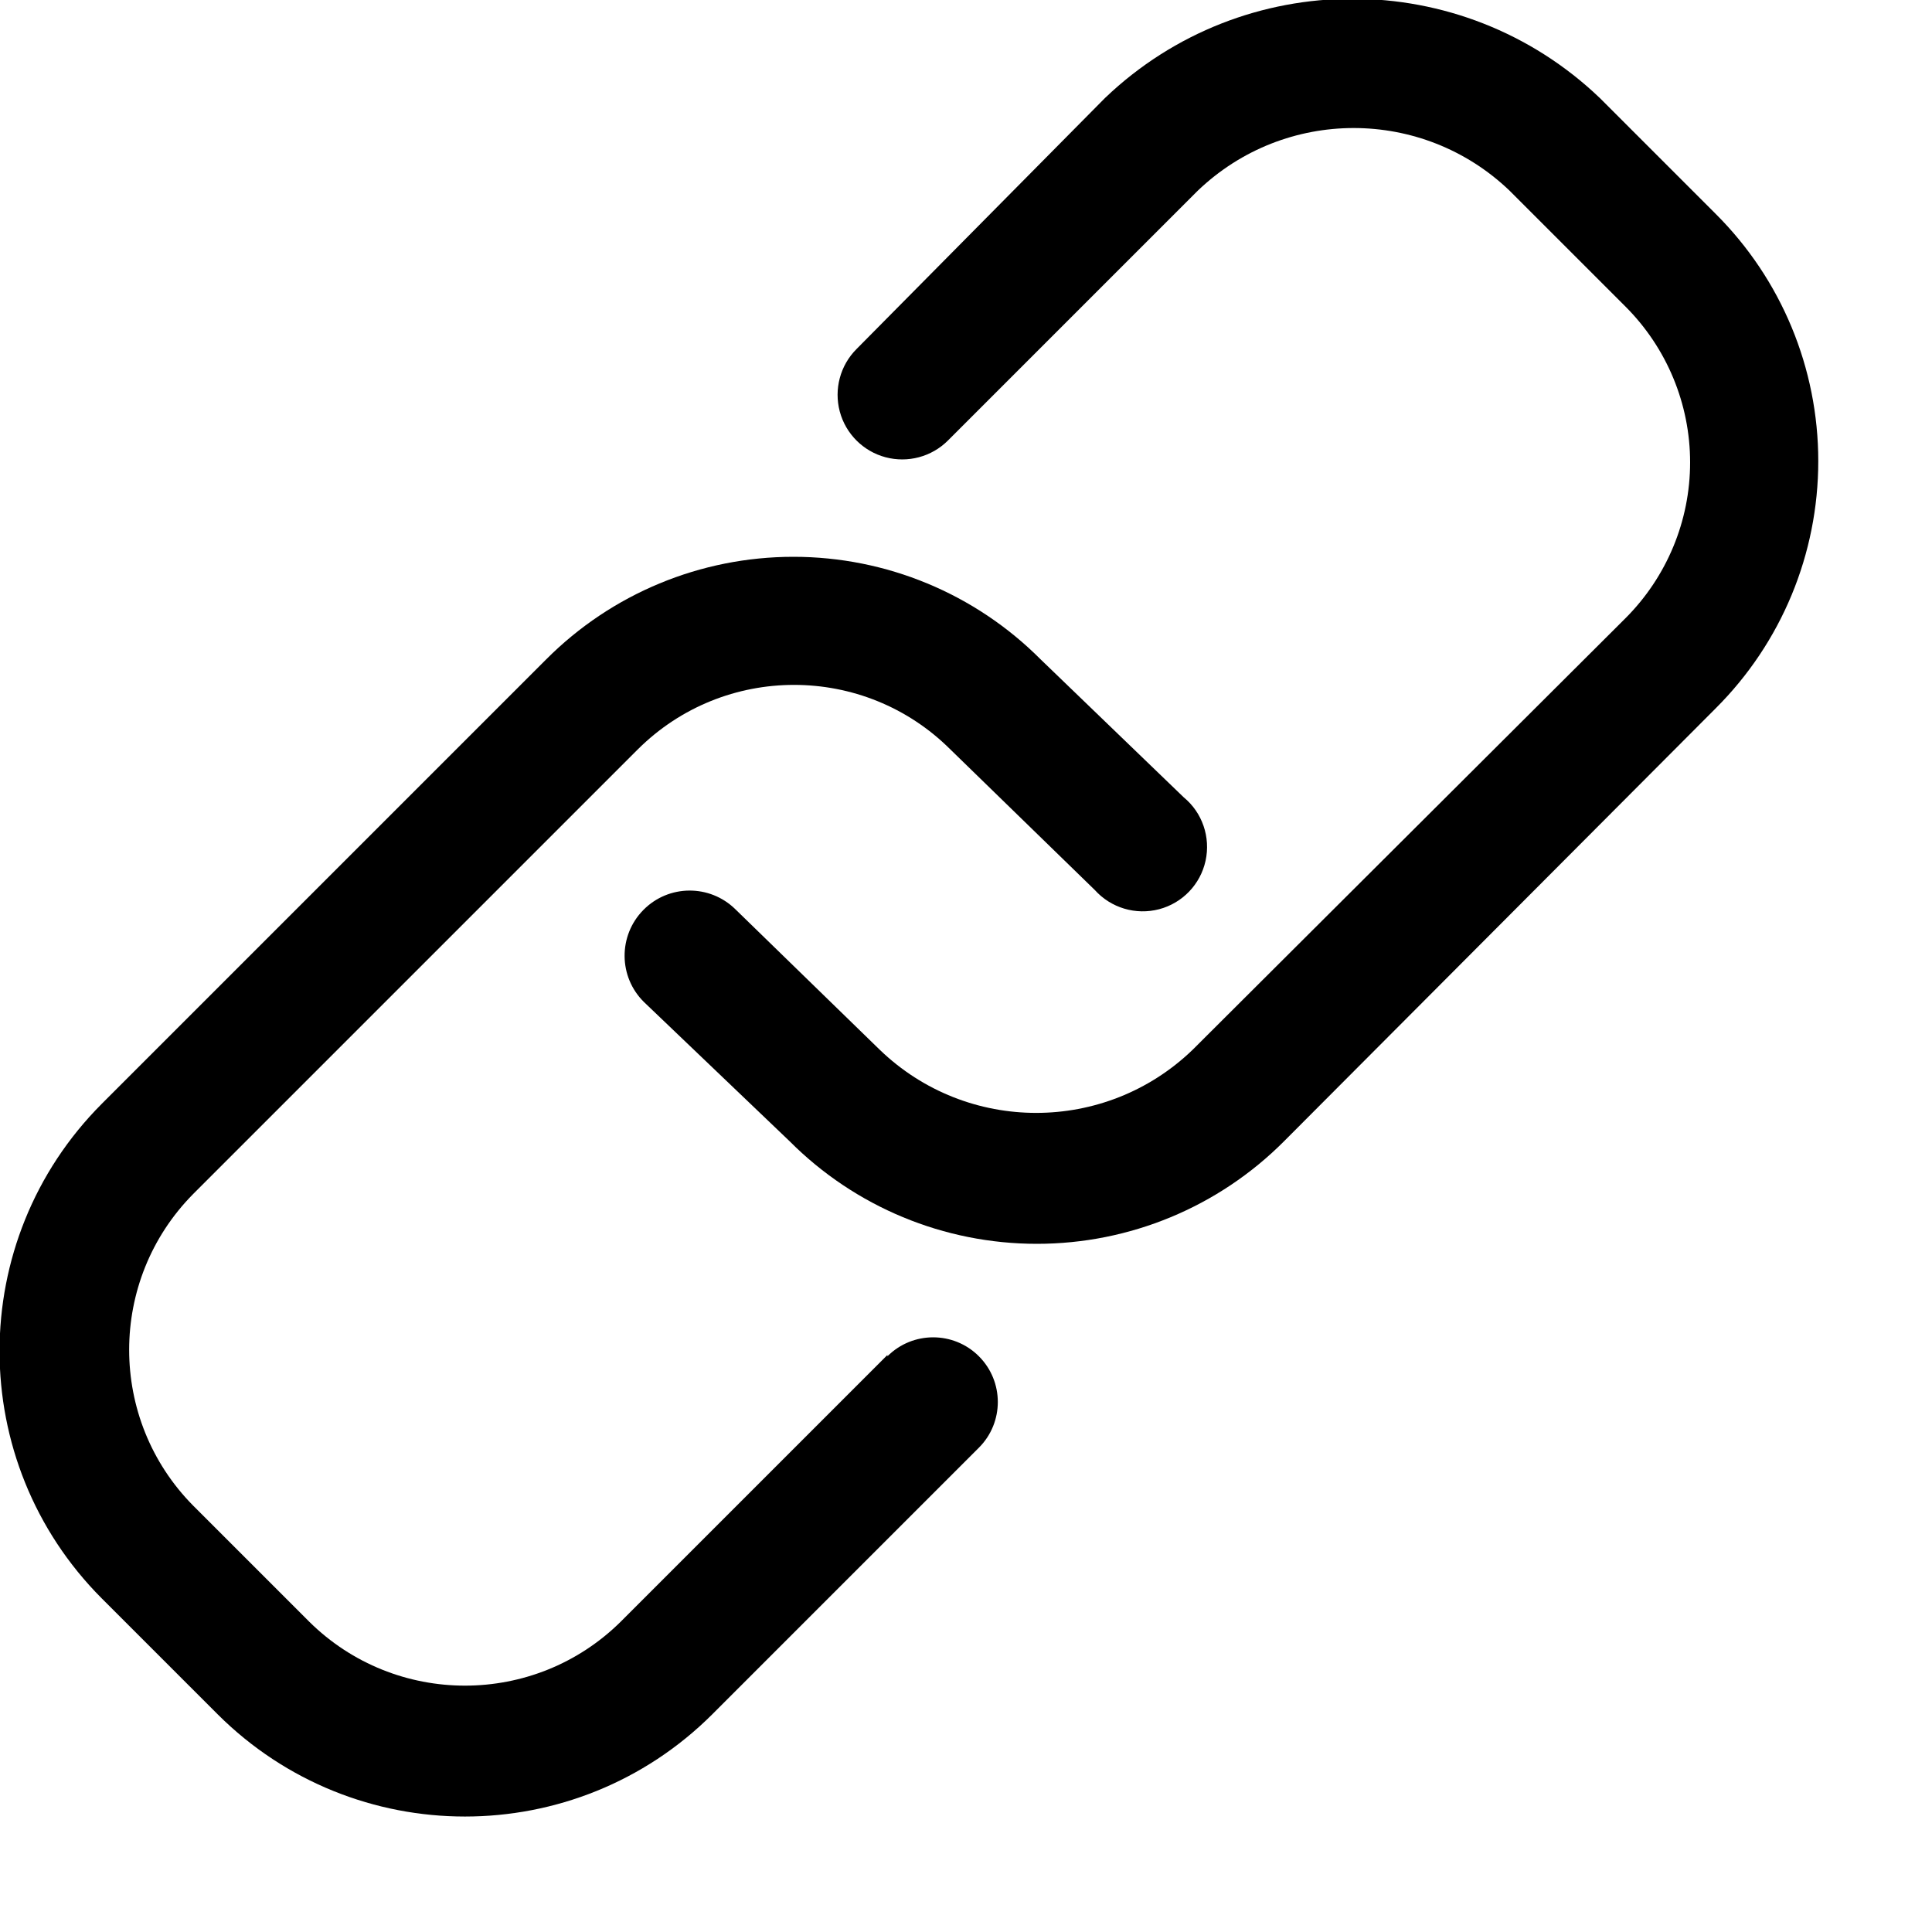
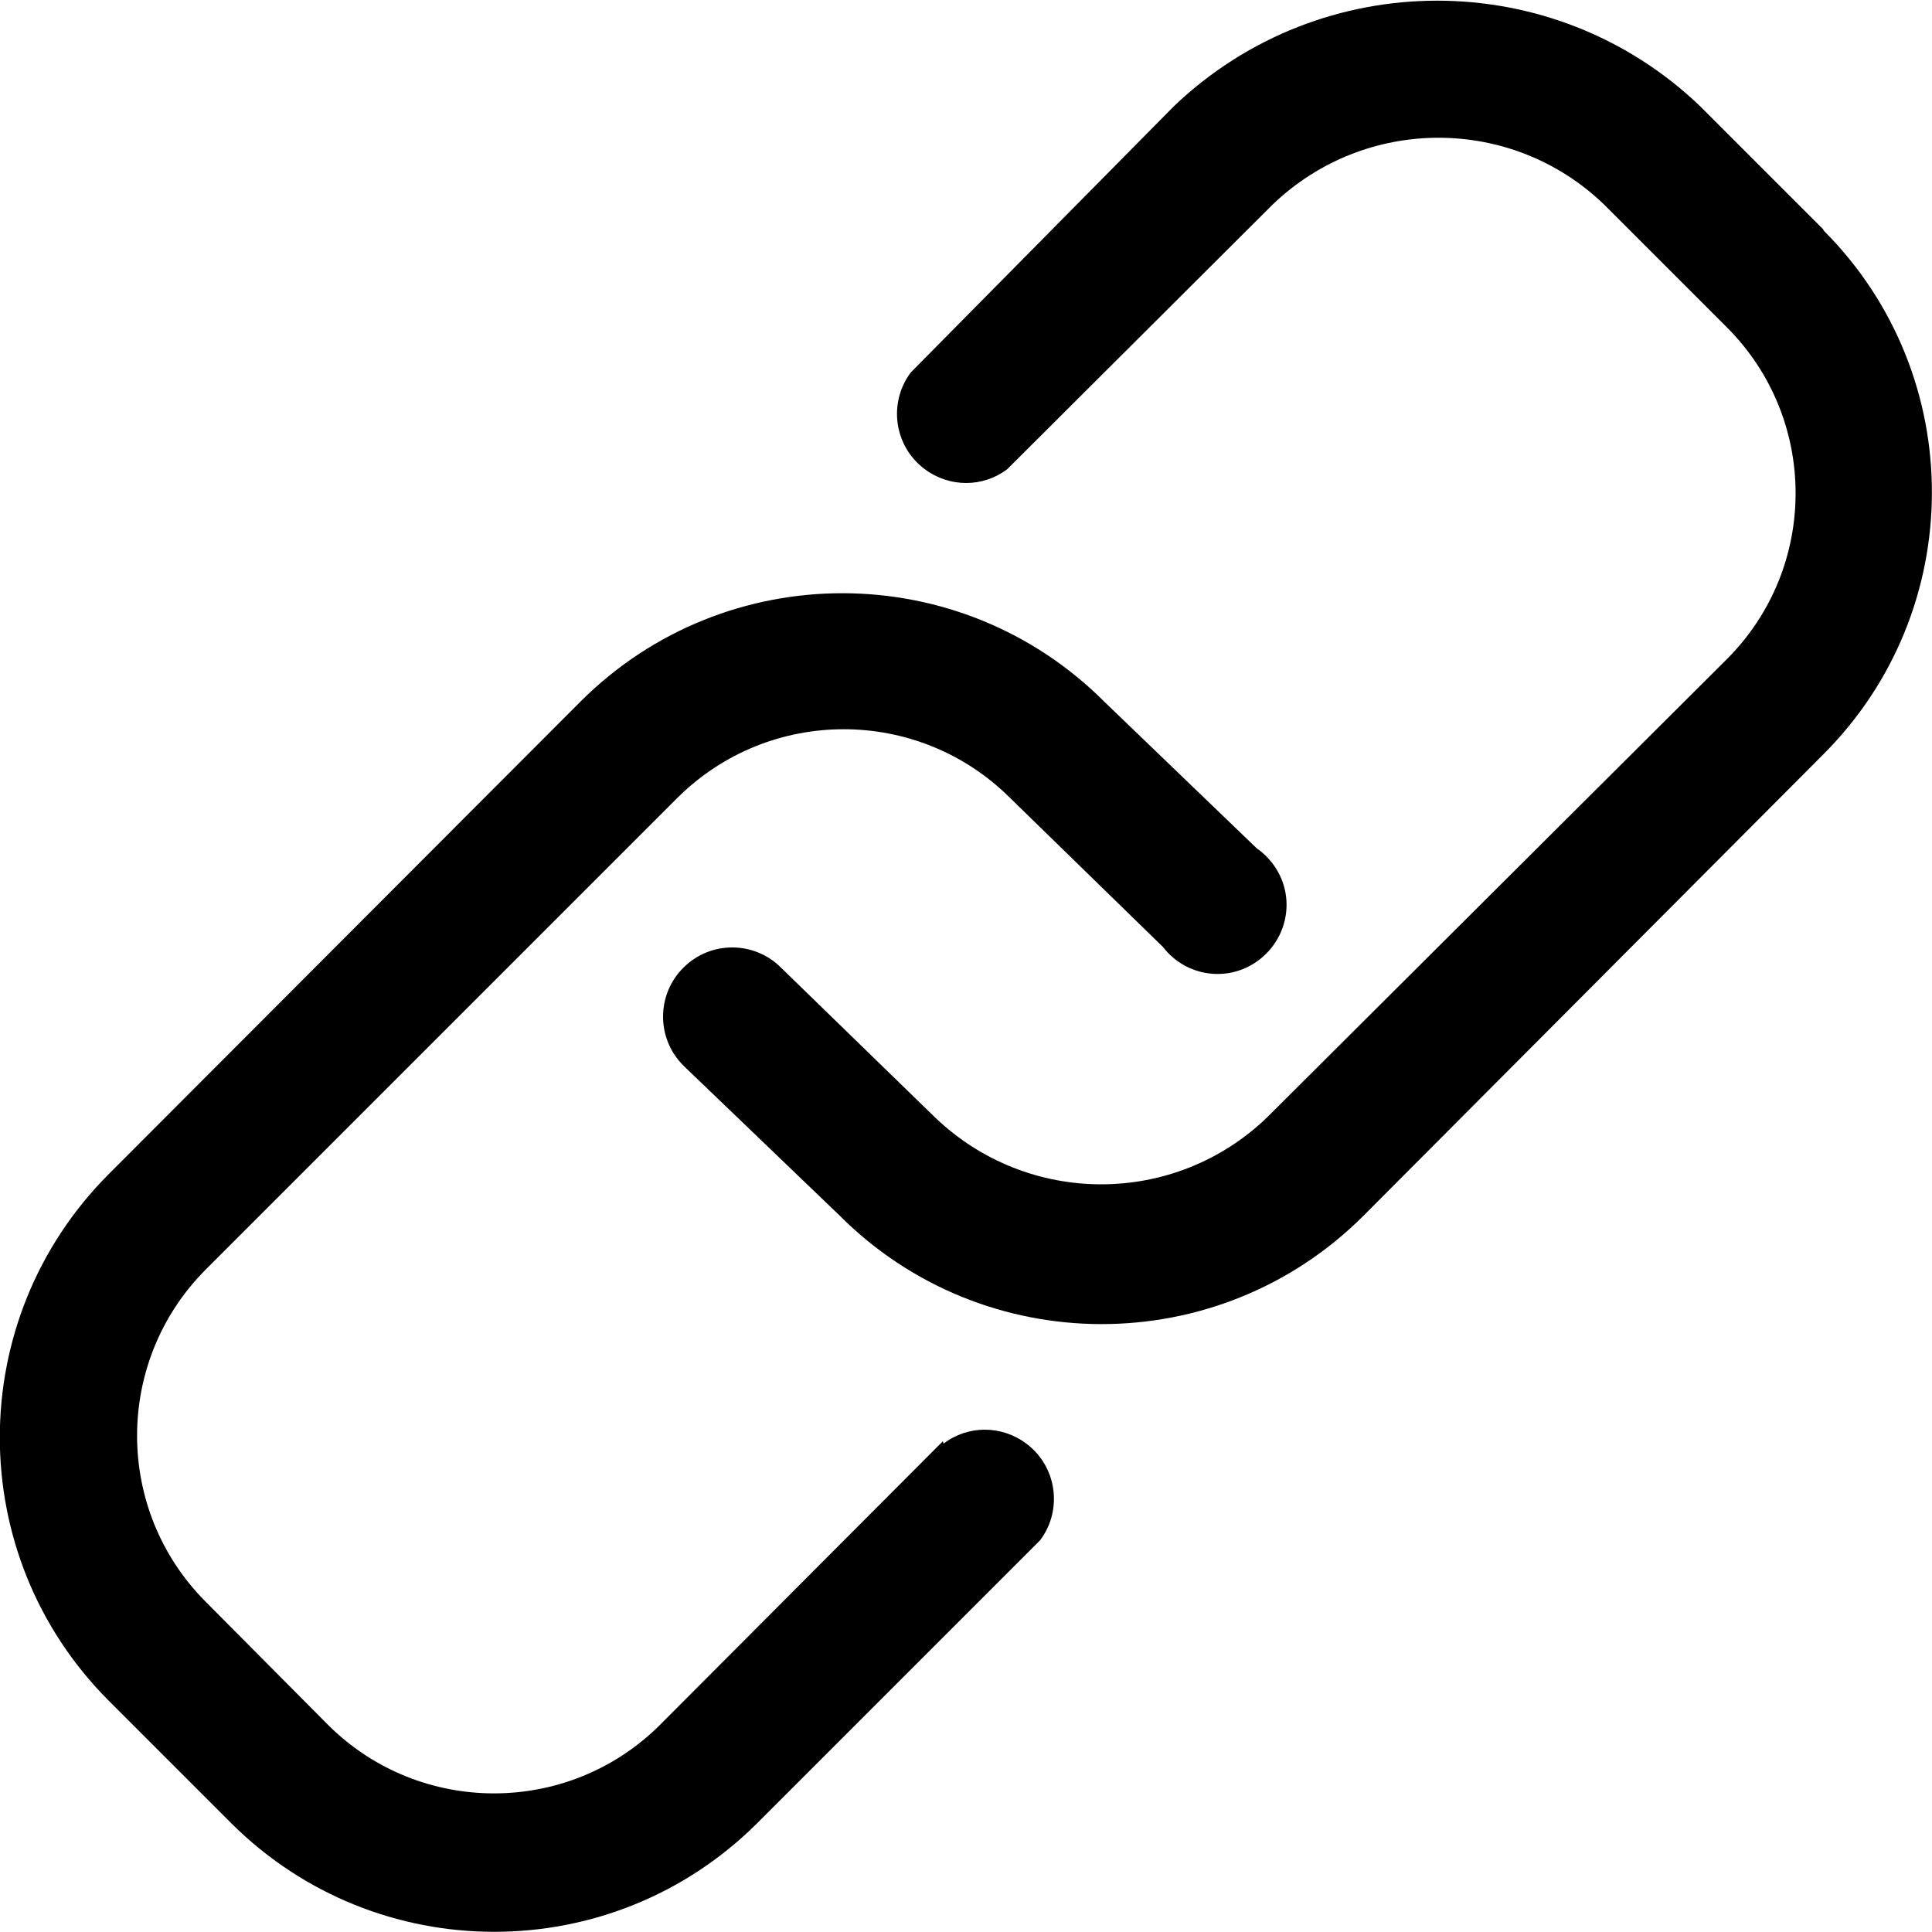
- <svg xmlns="http://www.w3.org/2000/svg" width="15px" height="15px" viewBox="0 0 15 15" version="1.1">
-   <defs />
-   <g id="Page-1" stroke="none" stroke-width="1" fill="none" fill-rule="evenodd">
-     <g id="127-stage-link" transform="translate(-1, -1)" fill="#000000">
-       <g id="Layer_2">
-         <g id="Icons">
-           <path d="M14.32,2.66 L13.42,1.76 C12.346,0.734 10.654,0.734 9.58,1.76 L7.65,3.71 C7.523,3.837 7.474,4.022 7.52,4.195 C7.566,4.368 7.702,4.504 7.875,4.55 C8.048,4.596 8.233,4.547 8.36,4.42 L10.3,2.48 C10.977,1.832 12.043,1.832 12.72,2.48 L13.62,3.38 C13.941,3.701 14.122,4.136 14.122,4.59 C14.122,5.044 13.941,5.479 13.62,5.8 L10.26,9.15 C9.582,9.804 8.508,9.804 7.83,9.15 L6.71,8.06 C6.511,7.864 6.191,7.866 5.995,8.065 C5.799,8.264 5.801,8.584 6,8.78 L7.13,9.86 C7.639,10.371 8.329,10.657 9.05,10.657 C9.771,10.657 10.461,10.371 10.97,9.86 L14.32,6.5 C14.831,5.991 15.117,5.301 15.117,4.58 C15.117,3.859 14.831,3.169 14.32,2.66 L14.32,2.66 Z" id="Shape" />
-           <path d="M7.89,11.52 L5.82,13.59 C5.15,14.253 4.07,14.253 3.4,13.59 L2.5,12.69 C1.837,12.02 1.837,10.94 2.5,10.27 L5.95,6.82 C6.621,6.15 7.709,6.15 8.38,6.82 L9.5,7.91 C9.625,8.049 9.818,8.107 10,8.059 C10.181,8.011 10.32,7.866 10.36,7.683 C10.4,7.5 10.335,7.309 10.19,7.19 L9.08,6.12 C8.571,5.609 7.881,5.323 7.16,5.323 C6.439,5.323 5.749,5.609 5.24,6.12 L1.79,9.57 C0.732,10.631 0.732,12.349 1.79,13.41 L2.69,14.31 C3.751,15.368 5.469,15.368 6.53,14.31 L8.6,12.24 C8.796,12.044 8.796,11.726 8.6,11.53 C8.404,11.334 8.086,11.334 7.89,11.53 L7.89,11.52 Z" id="Shape" />
-         </g>
-       </g>
-     </g>
-   </g>
+ <svg xmlns="http://www.w3.org/2000/svg" version="1.1" id="Layer_1" x="0px" y="0px" width="500px" height="500px" viewBox="0 0 500 500" enable-background="new 0 0 500 500" xml:space="preserve">
+   <path d="M471.8,59.3l-31.9-31.9c-38-36.3-97.9-36.3-136,0l-68.2,69c-5.9,7.9-4.3,19.1,3.6,25c6.4,4.8,15.1,4.8,21.4,0l68.7-68.5  c24-23,61.8-23,85.7,0L447,84.8c23.6,23.7,23.6,62,0,85.7l0,0L328,289.1c-24,23.2-62,23.2-86.1,0l-39.7-38.6  c-6.9-7-18.3-7.1-25.3-0.1c-7,6.9-7.1,18.3-0.1,25.3c0.1,0.1,0.2,0.2,0.4,0.4l39.9,38.3c37.4,37.6,98.2,37.7,135.7,0.3c0,0,0,0,0,0  l0.3-0.3l118.6-119c37.6-37.4,37.7-98.2,0.3-135.7c0,0,0,0,0,0L471.8,59.3z" />
+   <path d="M244,373l-73.3,73.5c-23.7,23.5-62,23.5-85.7,0l-31.9-32.1c-23.5-23.7-23.5-62,0-85.7l122.2-122.2  c23.8-23.7,62.3-23.7,86.1,0l39.6,38.6c6,7.8,17.2,9.3,25,3.2s9.3-17.2,3.2-25c-1.1-1.4-2.4-2.7-3.9-3.7l-39.3-37.8  c-37.4-37.6-98.2-37.7-135.7-0.3c0,0,0,0,0,0l-0.3,0.3L28,304c-37.4,37.6-37.4,98.4,0,136l31.9,31.9c37.6,37.4,98.4,37.4,136,0  l73.3-73.3c5.9-7.9,4.3-19.1-3.6-25c-6.4-4.8-15.1-4.8-21.4,0L244,373z" />
</svg>
